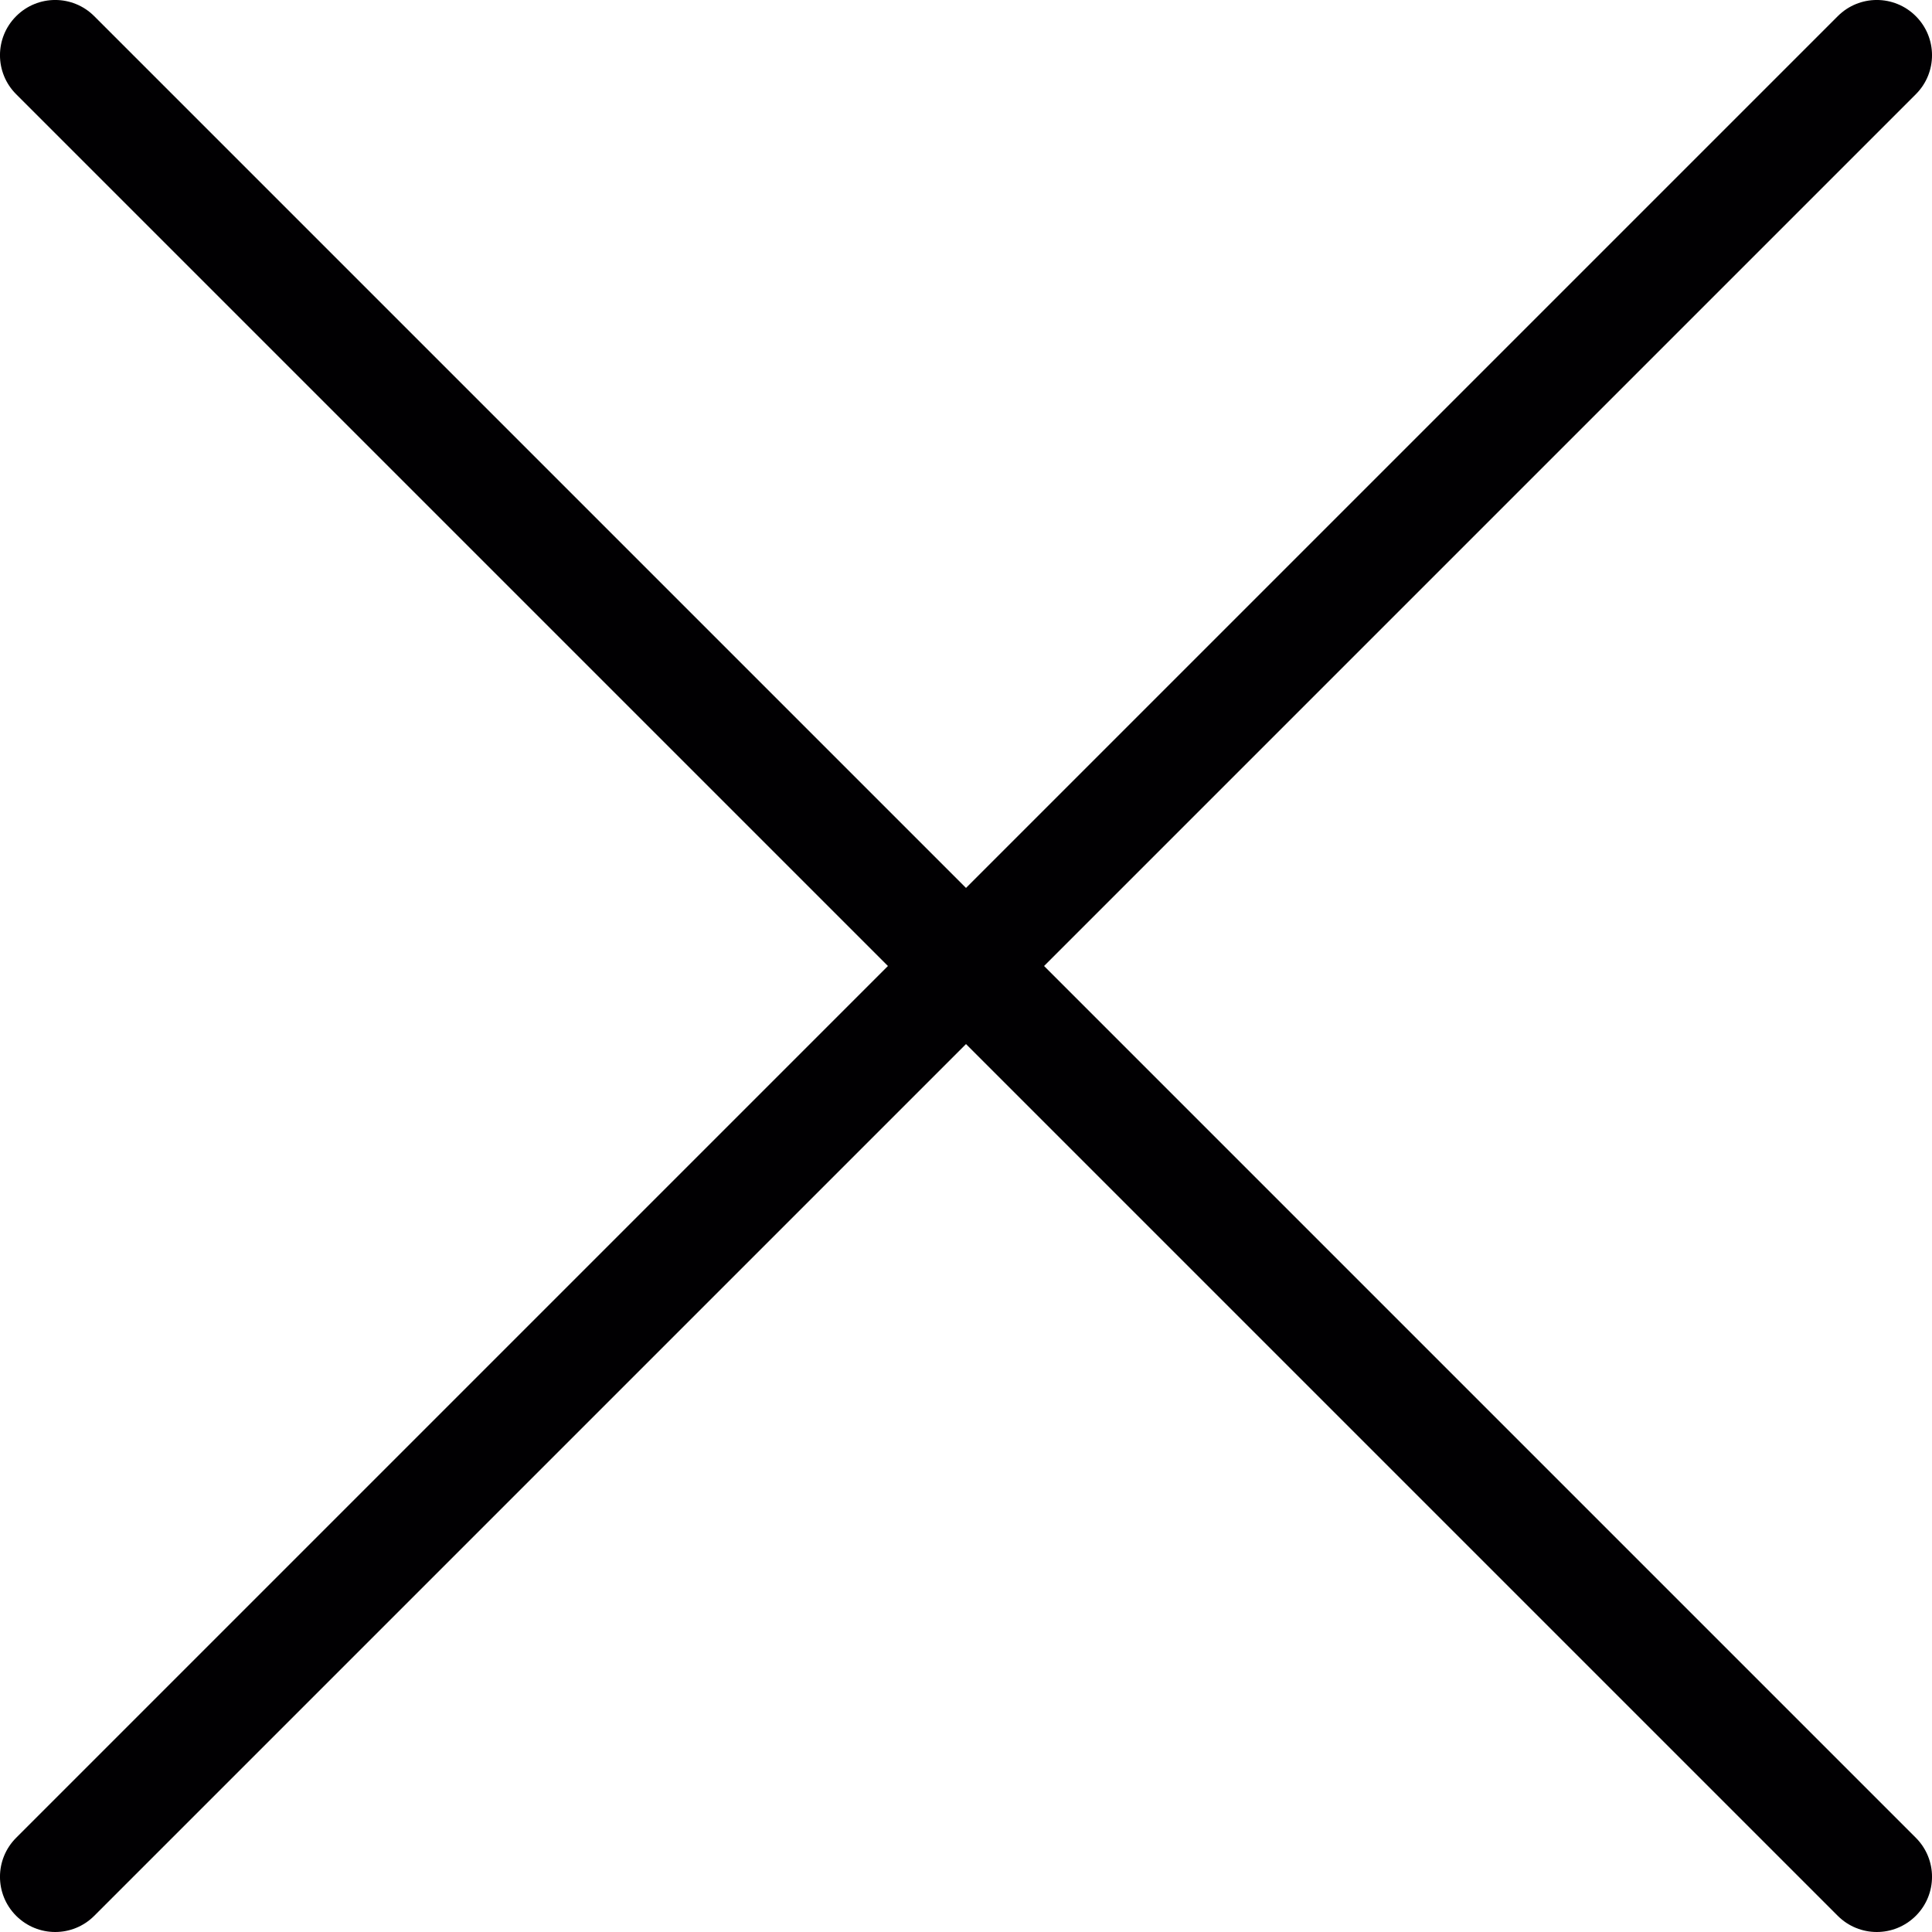
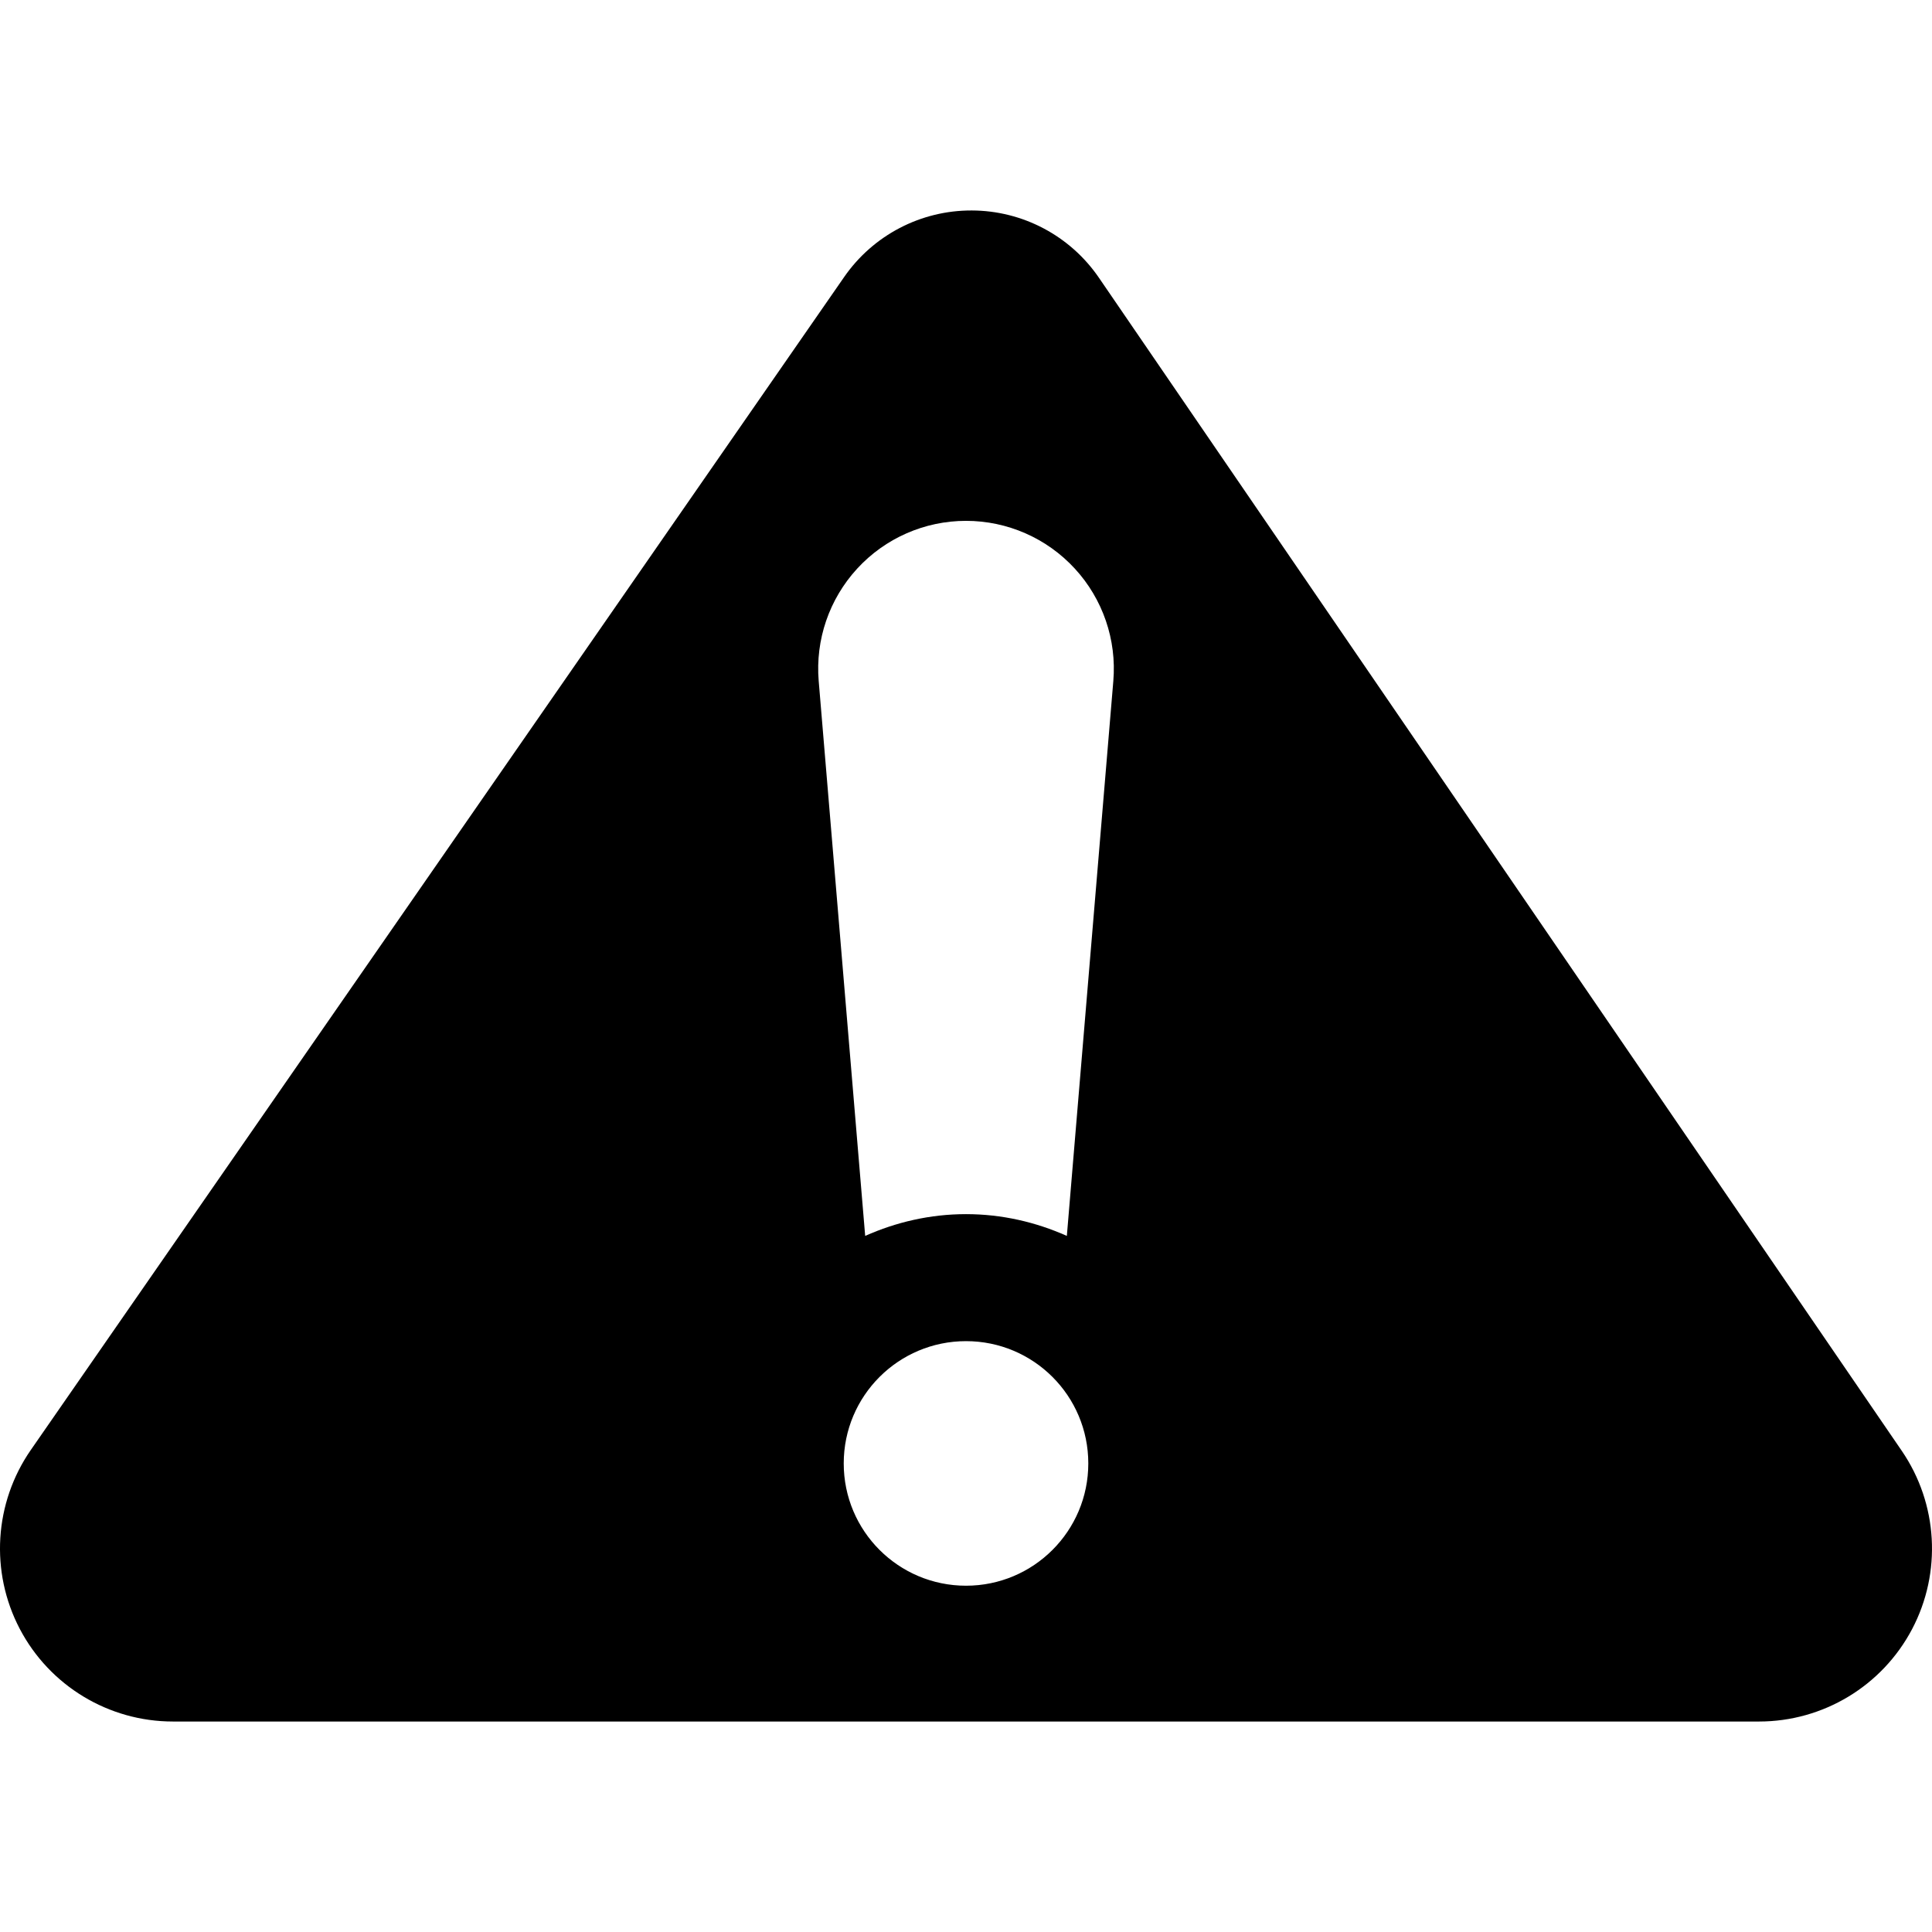
- <svg xmlns="http://www.w3.org/2000/svg" version="1.1" id="Capa_1" x="0px" y="0px" viewBox="0 0 31.059 31.059" style="enable-background:new 0 0 31.059 31.059;" xml:space="preserve">
-   <g>
-     <g>
-       <path style="fill:#010002;" d="M30.171,31.059c-0.226,0-0.454-0.087-0.627-0.26L0.26,1.515c-0.347-0.346-0.347-0.908,0-1.255    s0.908-0.347,1.255,0l29.284,29.284c0.347,0.347,0.347,0.908,0,1.255C30.625,30.972,30.399,31.059,30.171,31.059z" />
-     </g>
-     <g>
-       <path style="fill:#010002;" d="M0.888,31.059c-0.228,0-0.454-0.087-0.628-0.26c-0.347-0.347-0.347-0.908,0-1.255L29.544,0.26    c0.347-0.347,0.908-0.347,1.255,0c0.347,0.347,0.347,0.909,0,1.255L1.515,30.799C1.342,30.972,1.115,31.059,0.888,31.059z" />
-     </g>
-   </g>
+ <svg xmlns="http://www.w3.org/2000/svg" version="1.1" id="Capa_1" x="0px" y="0px" viewBox="0 0 488.419 488.419" style="enable-background:new 0 0 488.419 488.419;" xml:space="preserve">
+   <path id="XMLID_517_" d="M480.778,366.78L277.816,70.219c-7.265-10.615-19.281-16.978-32.153-17.01  c-12.864-0.047-24.925,6.238-32.256,16.822L7.788,366.559c-9.264,13.373-10.346,30.791-2.806,45.197  c7.548,14.422,22.473,23.453,38.746,23.453h400.959c16.227,0,31.111-8.982,38.683-23.328  C490.935,397.536,489.94,380.167,480.778,366.78z M244.214,400.876c-17.073,0-30.916-13.826-30.916-30.912  c0-17.09,13.843-30.916,30.916-30.916c17.071,0,30.913,13.826,30.913,30.916C275.127,387.05,261.285,400.876,244.214,400.876z   M216.707,143.745c7.078-7.697,17.049-12.072,27.506-12.072c10.455,0,20.426,4.375,27.504,12.072  c7.079,7.696,10.614,17.996,9.736,28.422l-11.749,140.275c-7.816-3.48-16.406-5.501-25.491-5.501  c-9.087,0-17.676,2.021-25.491,5.501l-11.751-140.275C206.095,161.741,209.63,151.441,216.707,143.745z" />
  <g>
</g>
  <g>
</g>
  <g>
</g>
  <g>
</g>
  <g>
</g>
  <g>
</g>
  <g>
</g>
  <g>
</g>
  <g>
</g>
  <g>
</g>
  <g>
</g>
  <g>
</g>
  <g>
</g>
  <g>
</g>
  <g>
</g>
</svg>
